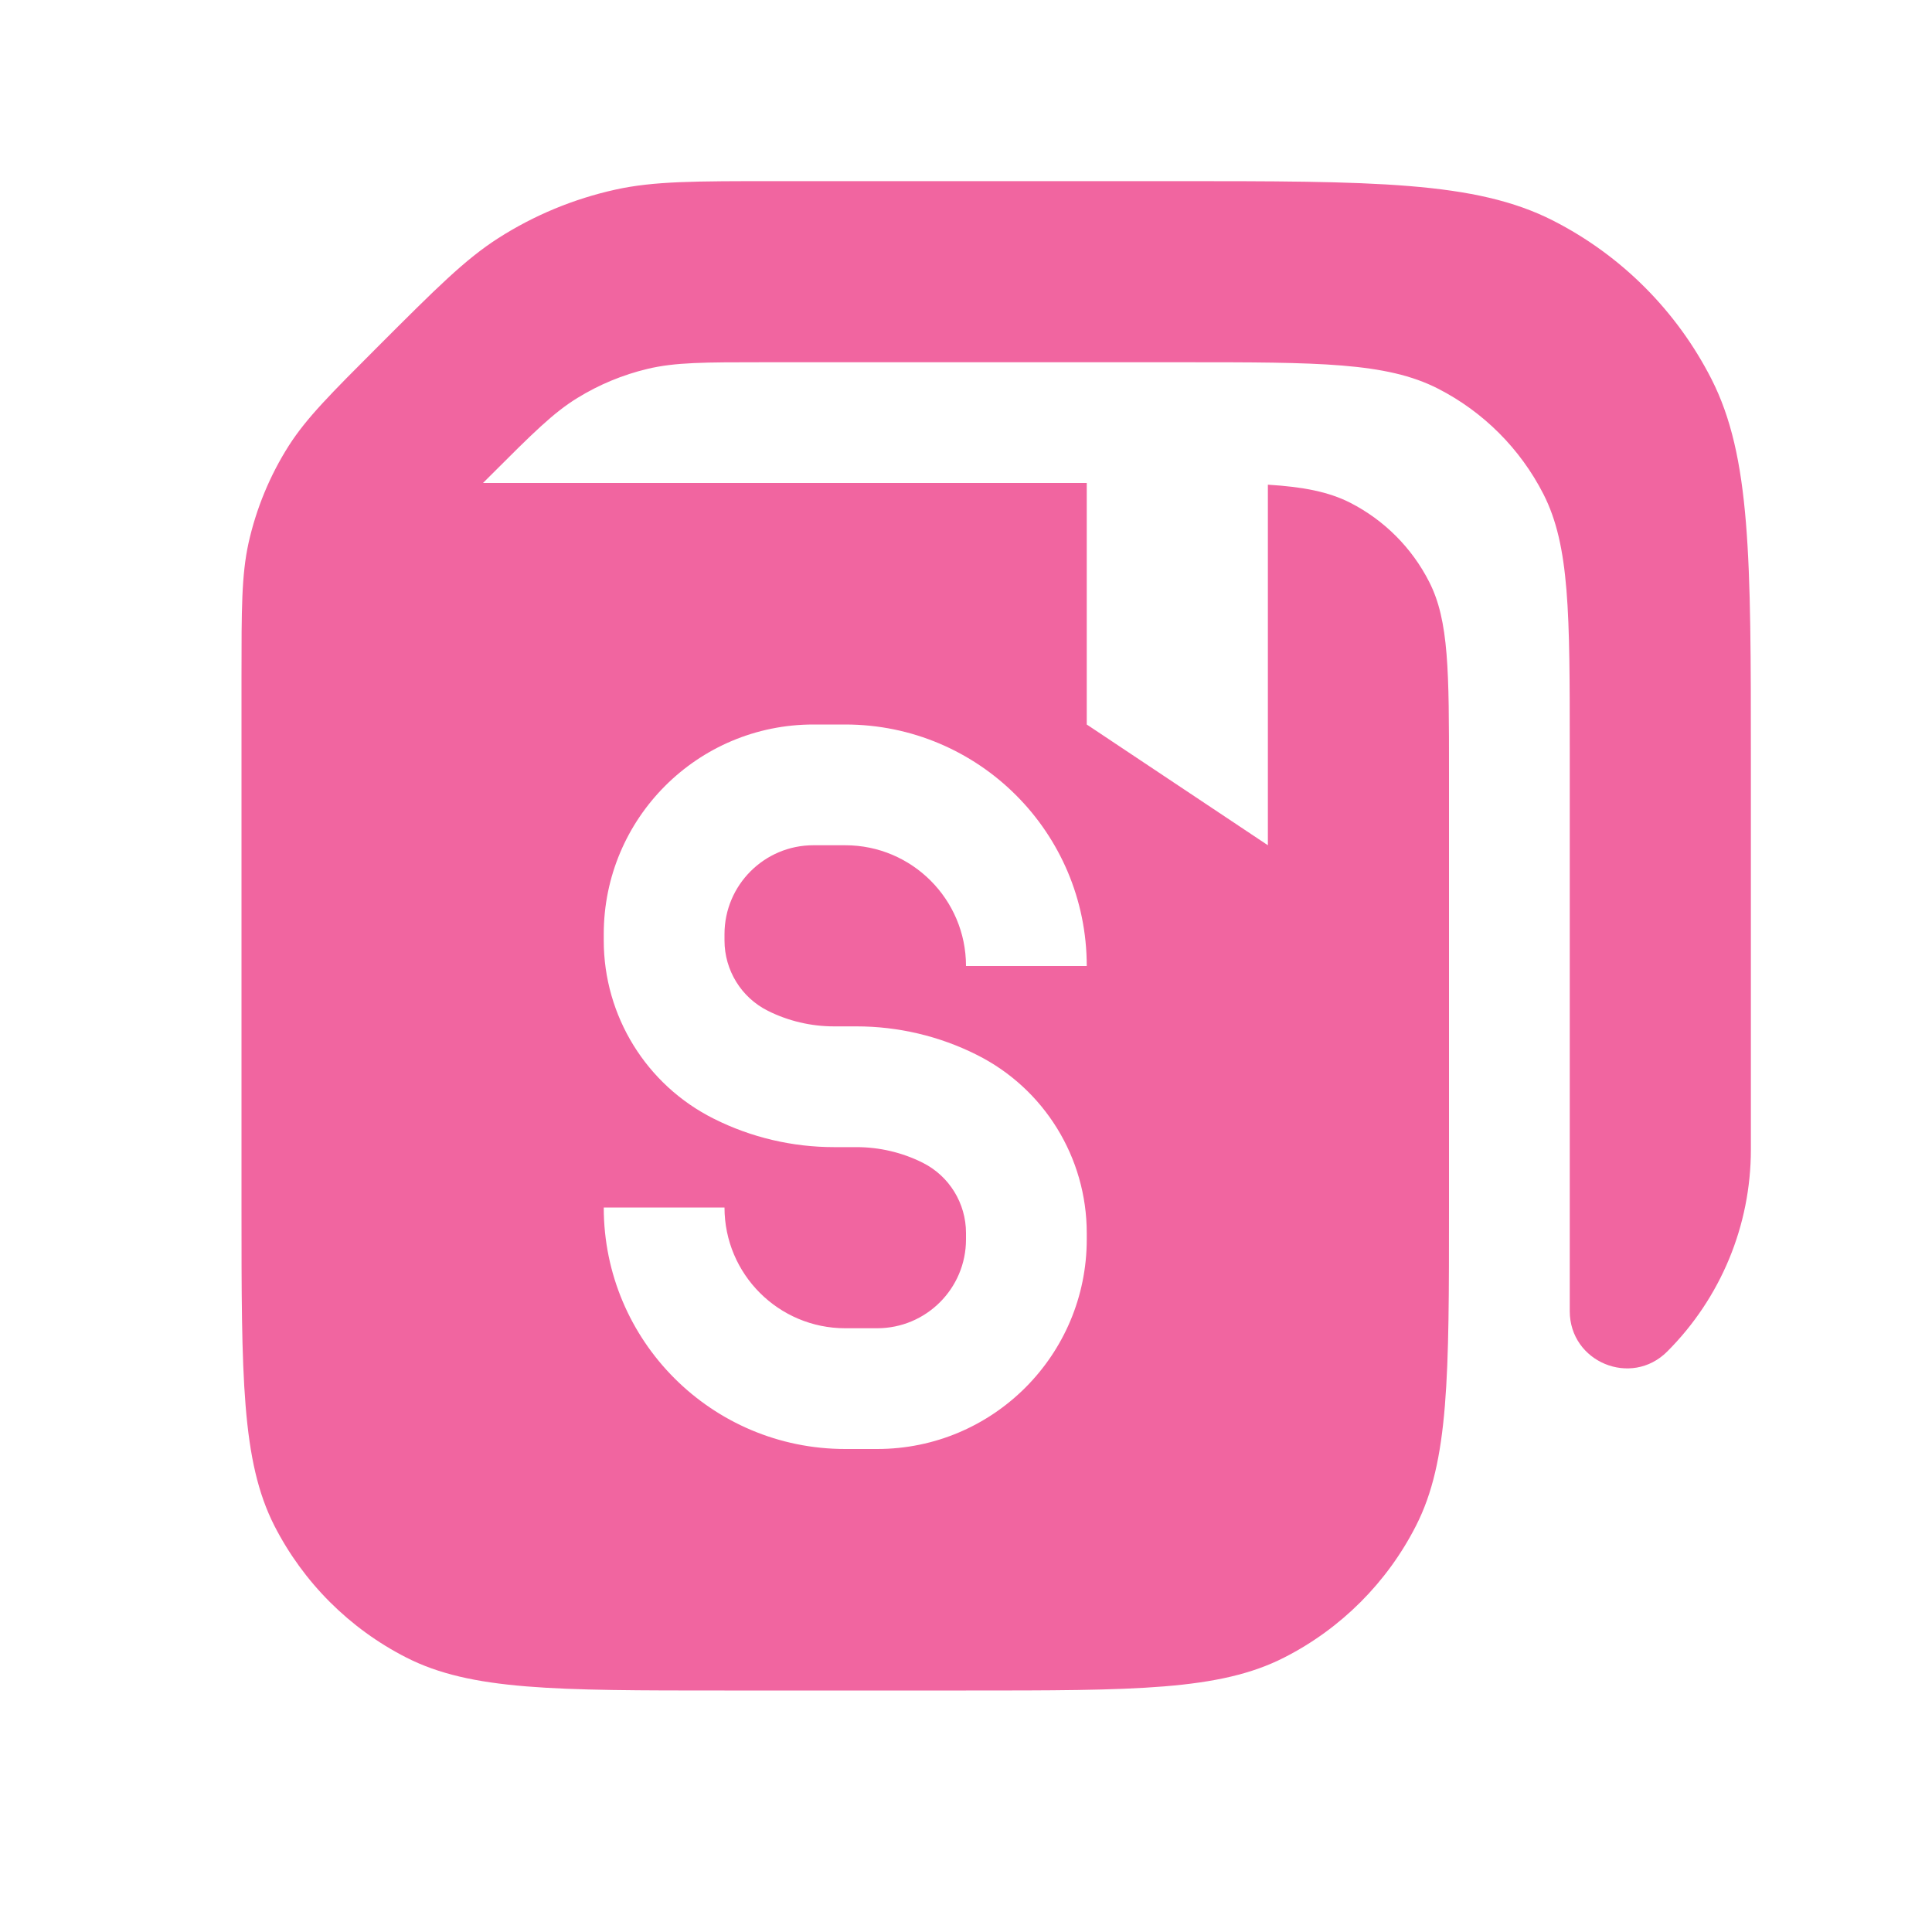
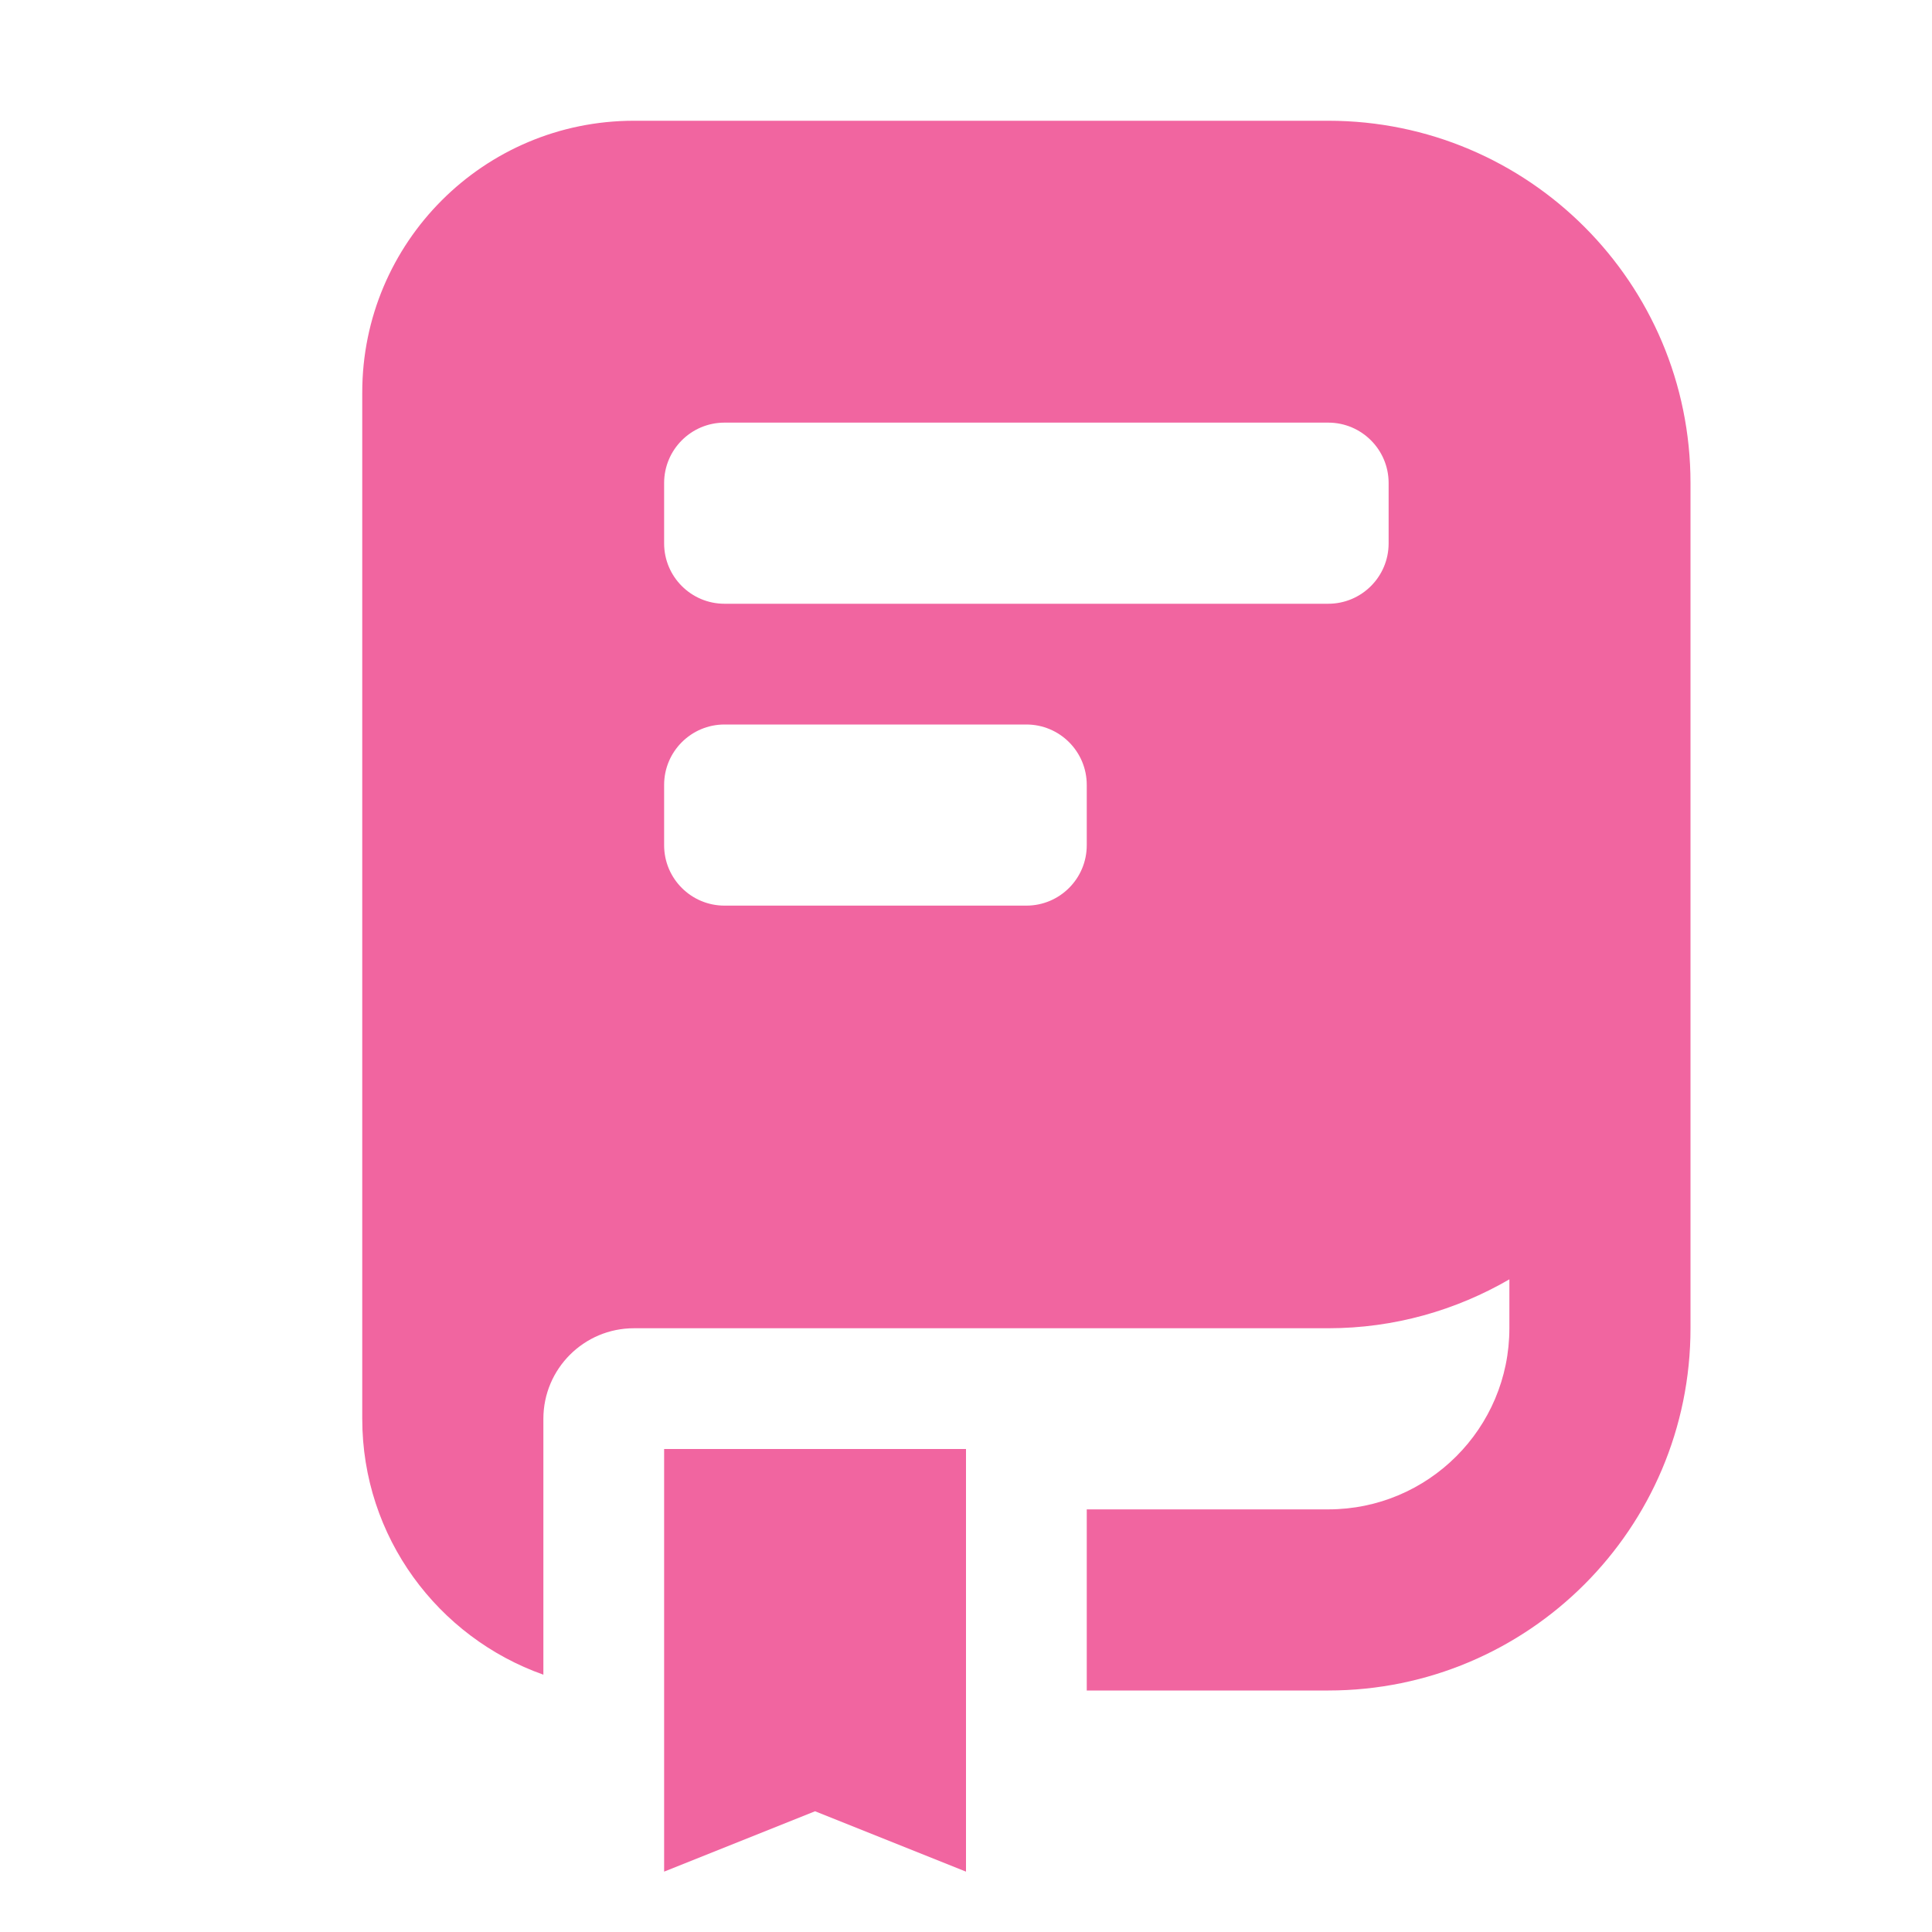
<svg xmlns="http://www.w3.org/2000/svg" width="16" height="16" viewBox="0 0 16 16" fill="none">
-   <path fill-rule="evenodd" clip-rule="evenodd" d="M6 14C4.6 14 3.9 14 3.365 13.727C2.895 13.488 2.512 13.105 2.272 12.635C2 12.1 2 11.4 2 10V5.607C2 5.045 2 4.764 2.058 4.498C2.122 4.211 2.235 3.937 2.393 3.689C2.54 3.46 2.739 3.261 3.136 2.864C3.614 2.386 3.852 2.148 4.127 1.972C4.424 1.782 4.753 1.646 5.098 1.57C5.416 1.5 5.754 1.5 6.428 1.5H9.7C11.38 1.5 12.22 1.5 12.862 1.827C13.427 2.115 13.885 2.574 14.173 3.138C14.5 3.78 14.5 4.62 14.5 6.3V9.52C14.5 10.148 14.251 10.749 13.807 11.193C13.509 11.491 13 11.28 13 10.858V6.2C13 5.08 13 4.52 12.782 4.092C12.59 3.716 12.284 3.41 11.908 3.218C11.48 3 10.92 3 9.8 3H6.325C5.836 3 5.592 3 5.362 3.055C5.157 3.104 4.962 3.185 4.783 3.295C4.582 3.418 4.409 3.591 4.063 3.937L4 4H9V6L10.5 7V4.014C10.794 4.032 11.003 4.073 11.181 4.163C11.463 4.307 11.693 4.537 11.836 4.819C12 5.14 12 5.56 12 6.4V10C12 11.4 12 12.1 11.727 12.635C11.488 13.105 11.105 13.488 10.635 13.727C10.1 14 9.4 14 8 14H6ZM5 7.736C5 6.777 5.777 6 6.736 6H7C8.105 6 9 6.895 9 8H8C8 7.448 7.552 7 7 7H6.736C6.33 7 6 7.33 6 7.736V7.789C6 8.035 6.139 8.261 6.359 8.371C6.529 8.456 6.717 8.5 6.907 8.5H7.093C7.438 8.5 7.779 8.58 8.088 8.735C8.647 9.014 9 9.586 9 10.211V10.264C9 11.223 8.223 12 7.264 12H7C5.895 12 5 11.105 5 10H6C6 10.552 6.448 11 7 11H7.264C7.67 11 8 10.671 8 10.264V10.211C8 9.965 7.861 9.739 7.641 9.629C7.471 9.544 7.283 9.5 7.093 9.5H6.907C6.562 9.5 6.221 9.42 5.912 9.265C5.353 8.986 5 8.414 5 7.789V7.736Z" fill="#F165A0" />
+   <path d="M5.5 15.5V12H8V15.5L6.75 15L5.5 15.5Z" fill="#F165A0" />
+   <path d="M11 1C12.657 1 14 2.343 14 4V11C14 12.657 12.657 14 11 14H9V12.5H11C11.828 12.5 12.5 11.828 12.5 11V10.595C12.058 10.851 11.547 11 11 11H5.25C4.836 11 4.5 11.336 4.5 11.75V13.869C3.627 13.56 3 12.729 3 11.75V3.25C3 2.007 4.007 1 5.25 1H11ZM6 6C5.724 6 5.5 6.224 5.5 6.5V7C5.5 7.276 5.724 7.5 6 7.5H8.5C8.776 7.5 9 7.276 9 7V6.5C9 6.224 8.776 6 8.5 6H6ZM6 3.5C5.724 3.5 5.5 3.724 5.5 4V4.5C5.5 4.776 5.724 5 6 5H11C11.276 5 11.5 4.776 11.5 4.5V4C11.5 3.724 11.276 3.5 11 3.5H6Z" fill="#F165A0" />
</svg>
